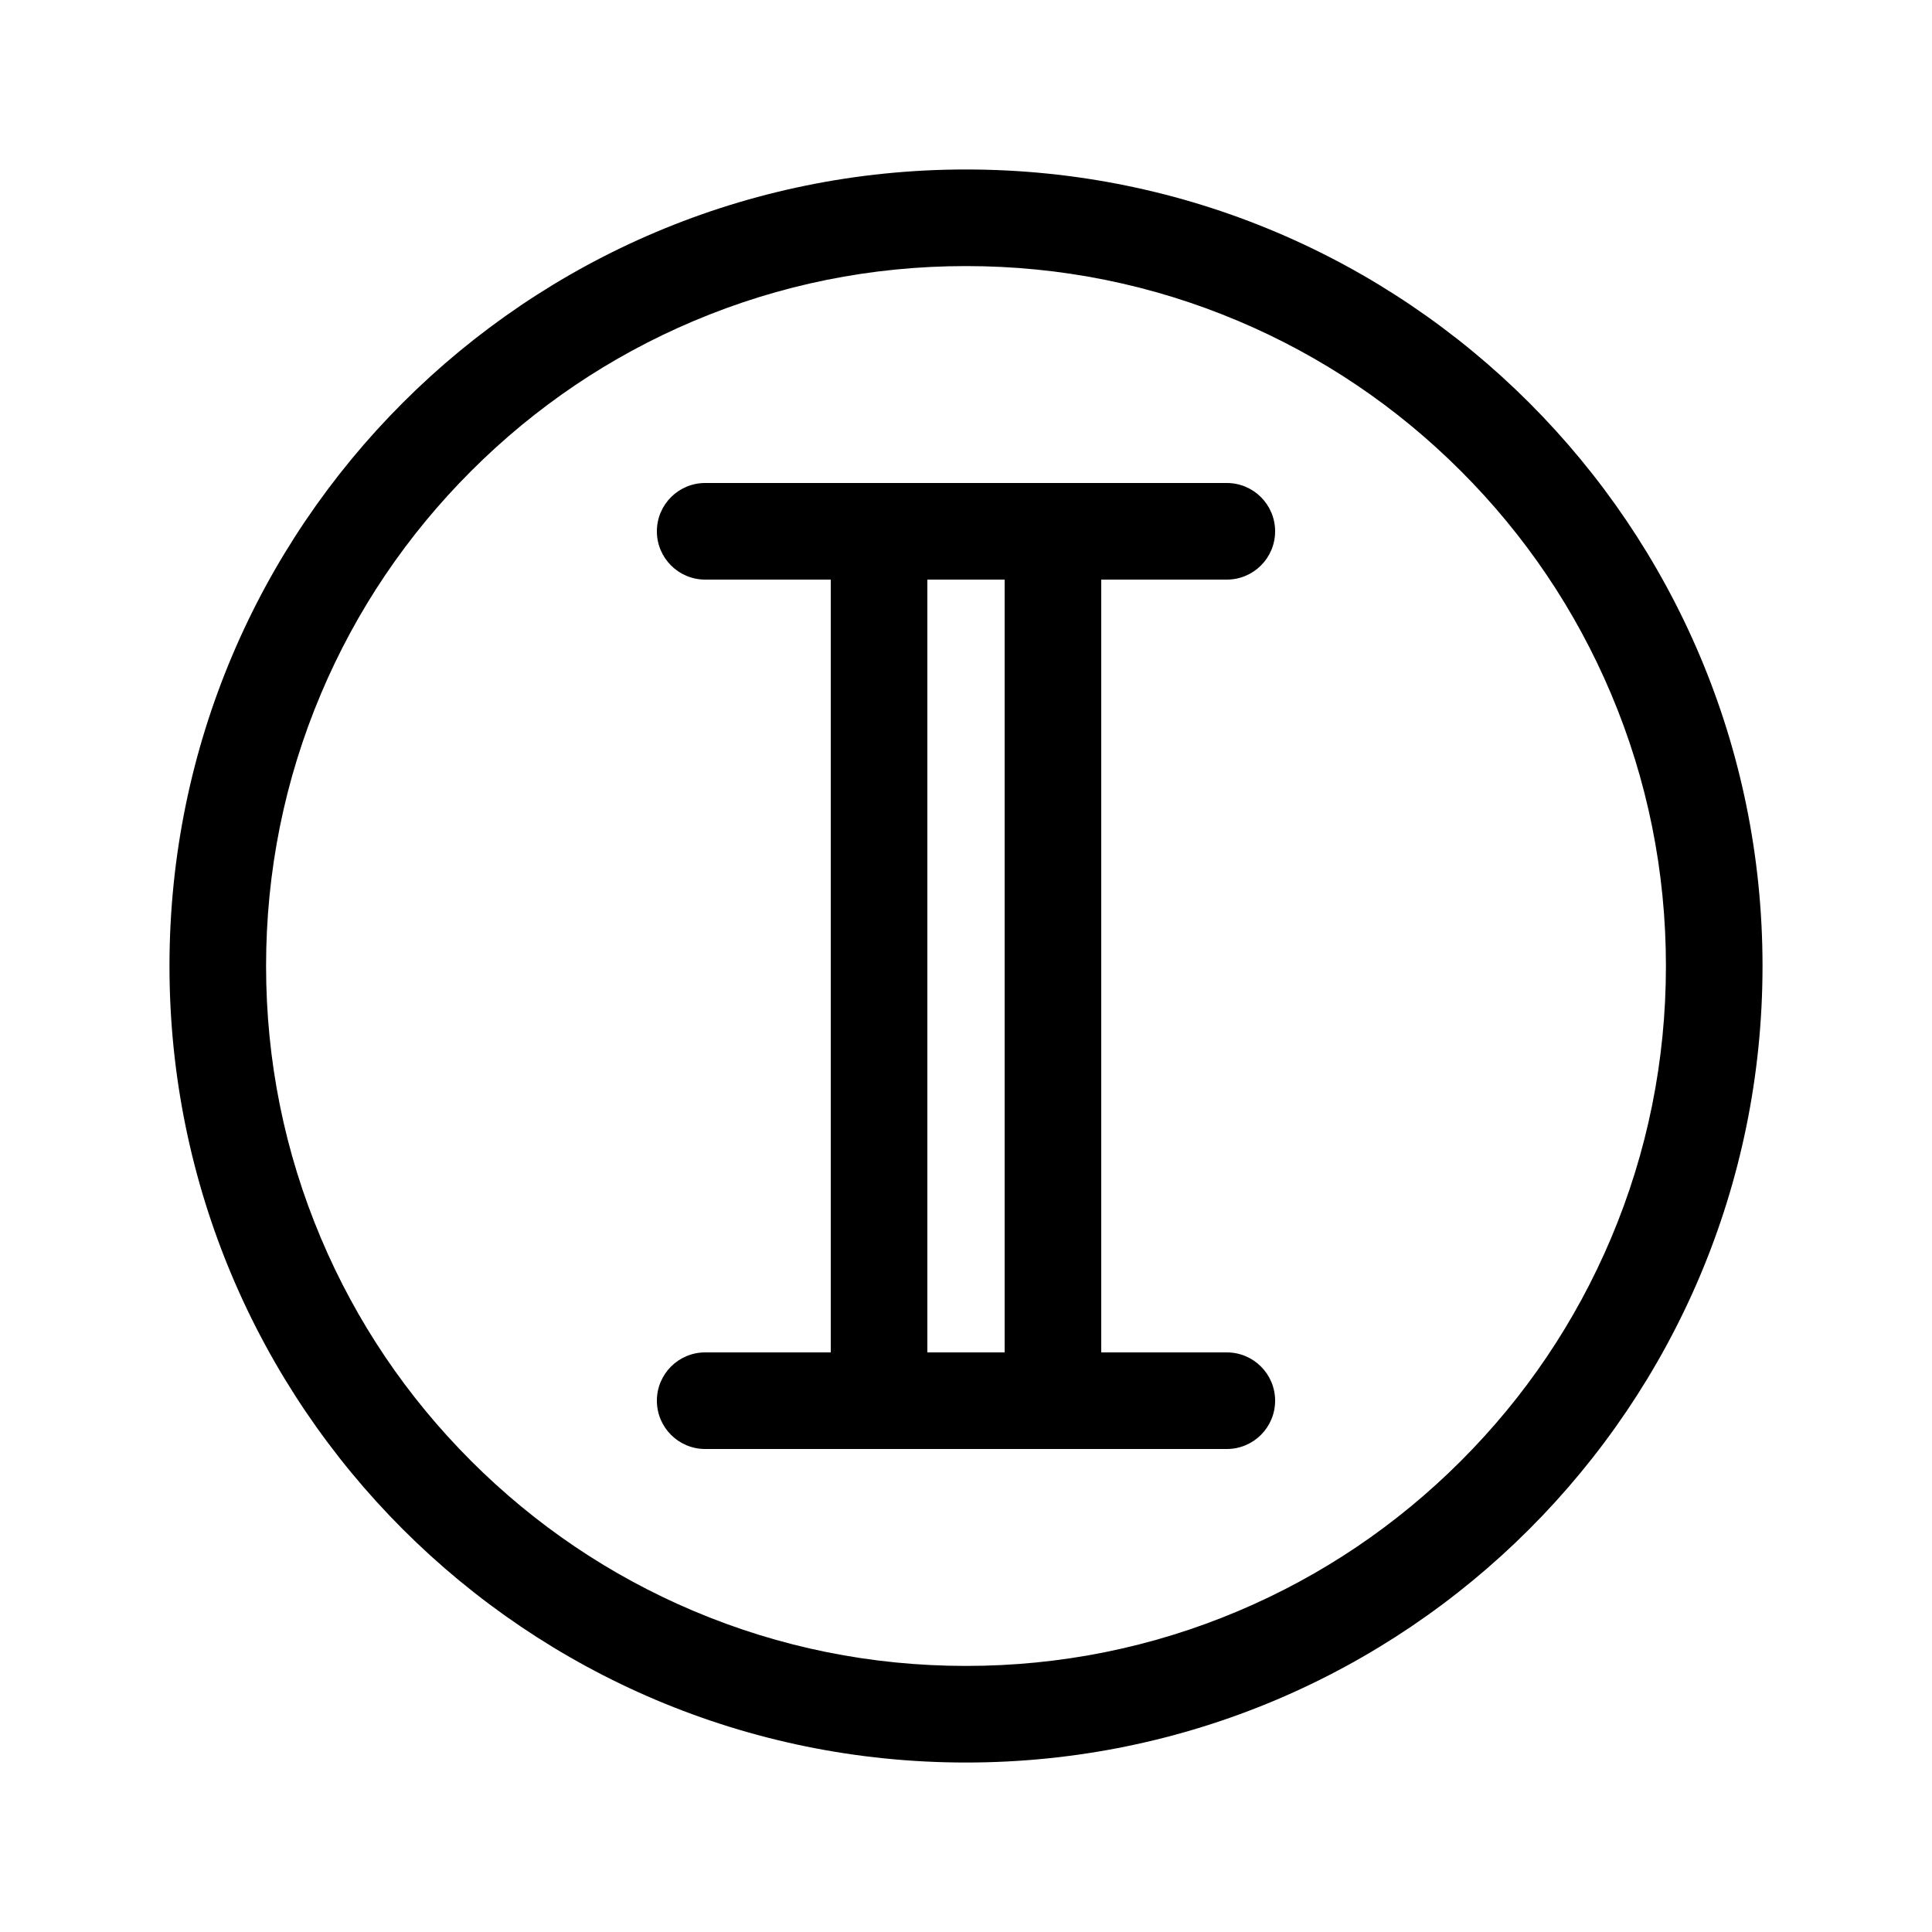
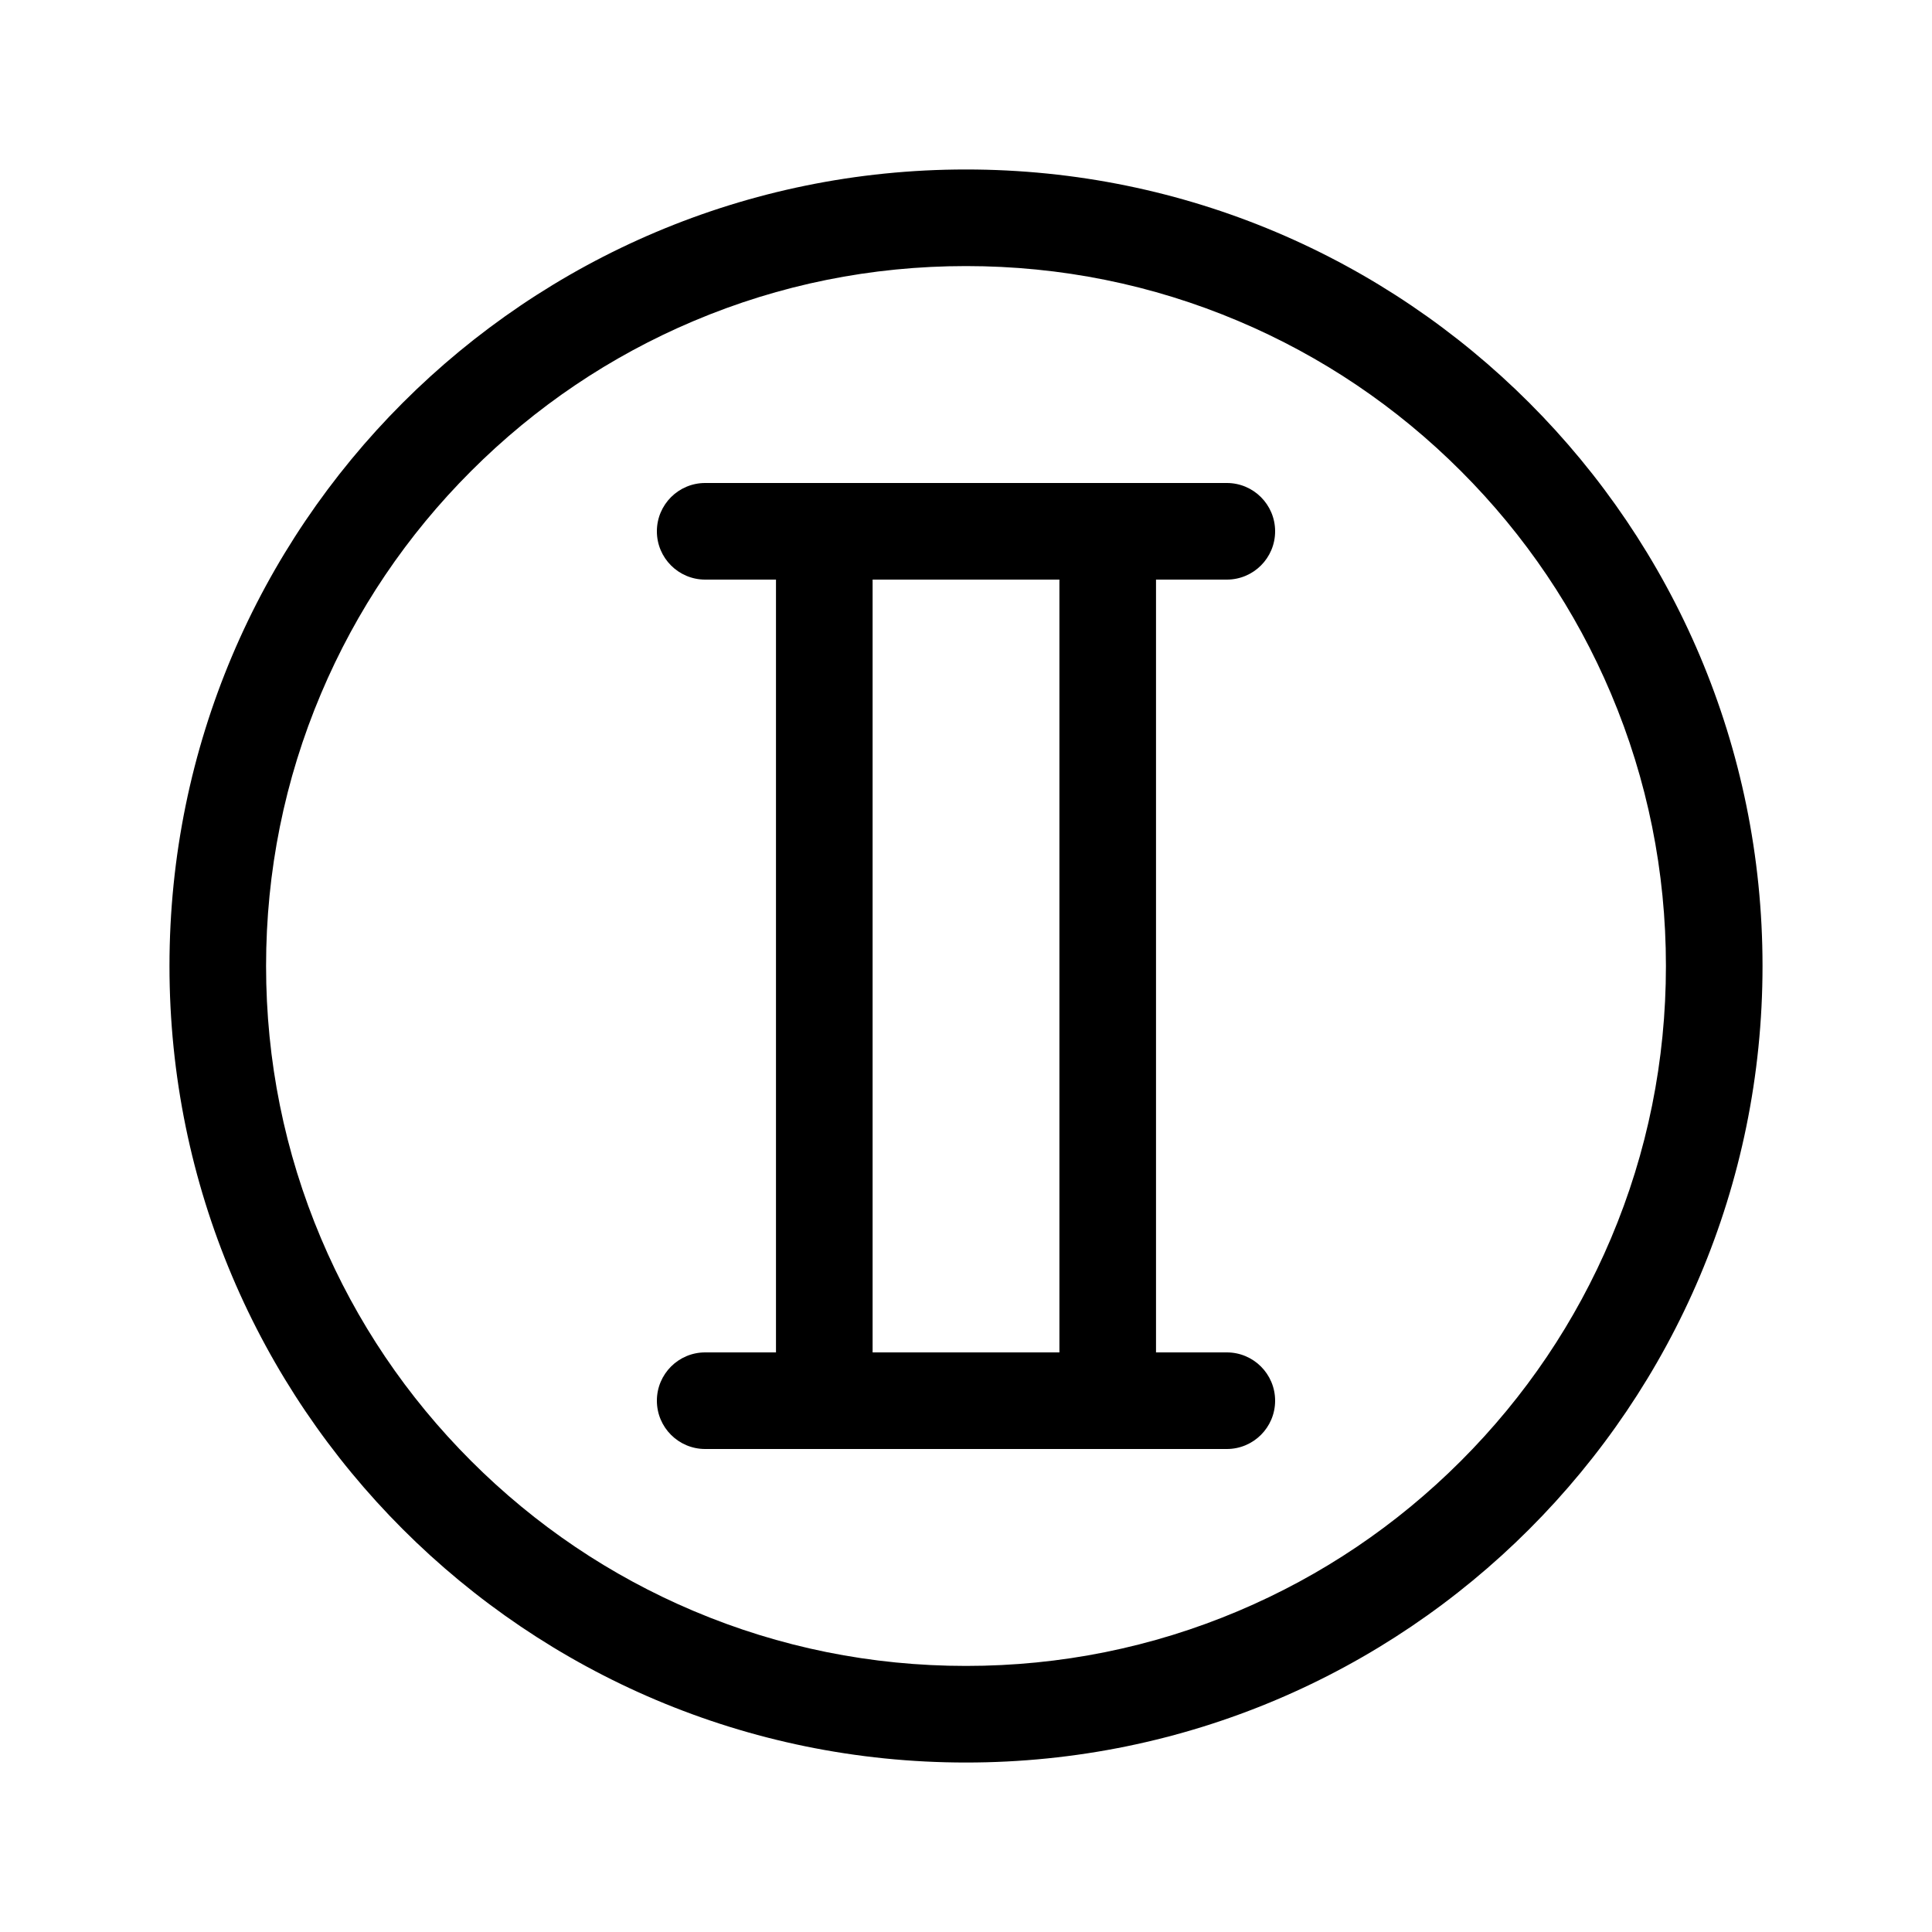
<svg xmlns="http://www.w3.org/2000/svg" id="a" data-name="レイヤー 1" viewBox="0 0 1000 1000">
  <path d="M500,87.72c-227.7,0-412.28,184.59-412.28,412.28s184.59,412.28,412.28,412.28,412.28-184.59,412.28-412.28S727.7,87.72,500,87.72ZM756.17,756.17c-33.29,33.29-72.04,59.42-115.17,77.66-44.63,18.88-92.07,28.45-141,28.45s-96.37-9.57-141-28.45c-43.13-18.24-81.88-44.37-115.17-77.66s-59.42-72.04-77.66-115.17c-18.88-44.63-28.45-92.07-28.45-141s9.57-96.37,28.45-141c18.24-43.13,44.37-81.88,77.66-115.17s72.04-59.42,115.17-77.66c44.63-18.88,92.07-28.45,141-28.45s96.37,9.57,141,28.45c43.13,18.24,81.88,44.37,115.17,77.66,33.29,33.29,59.42,72.04,77.66,115.17,18.88,44.63,28.45,92.07,28.45,141s-9.57,96.37-28.45,141c-18.24,43.13-44.37,81.88-77.66,115.17Z" />
-   <path d="M635,300c13.81,0,25-11.19,25-25s-11.19-25-25-25h-270c-13.81,0-25,11.19-25,25s11.19,25,25,25h65v400h-65c-13.81,0-25,11.19-25,25s11.19,25,25,25h270c13.81,0,25-11.19,25-25s-11.19-25-25-25h-65v-400h65ZM520,300v400h-40v-400h40Z" />
+   <path d="M635,300c13.81,0,25-11.19,25-25s-11.19-25-25-25h-270c-13.81,0-25,11.19-25,25s11.19,25,25,25h36.65v400h-36.65c-13.81,0-25,11.19-25,25s11.19,25,25,25h270c13.81,0,25-11.19,25-25s-11.19-25-25-25h-36.65v-400h36.65ZM548.35,300v400h-96.69v-400h96.69Z" />
</svg>
